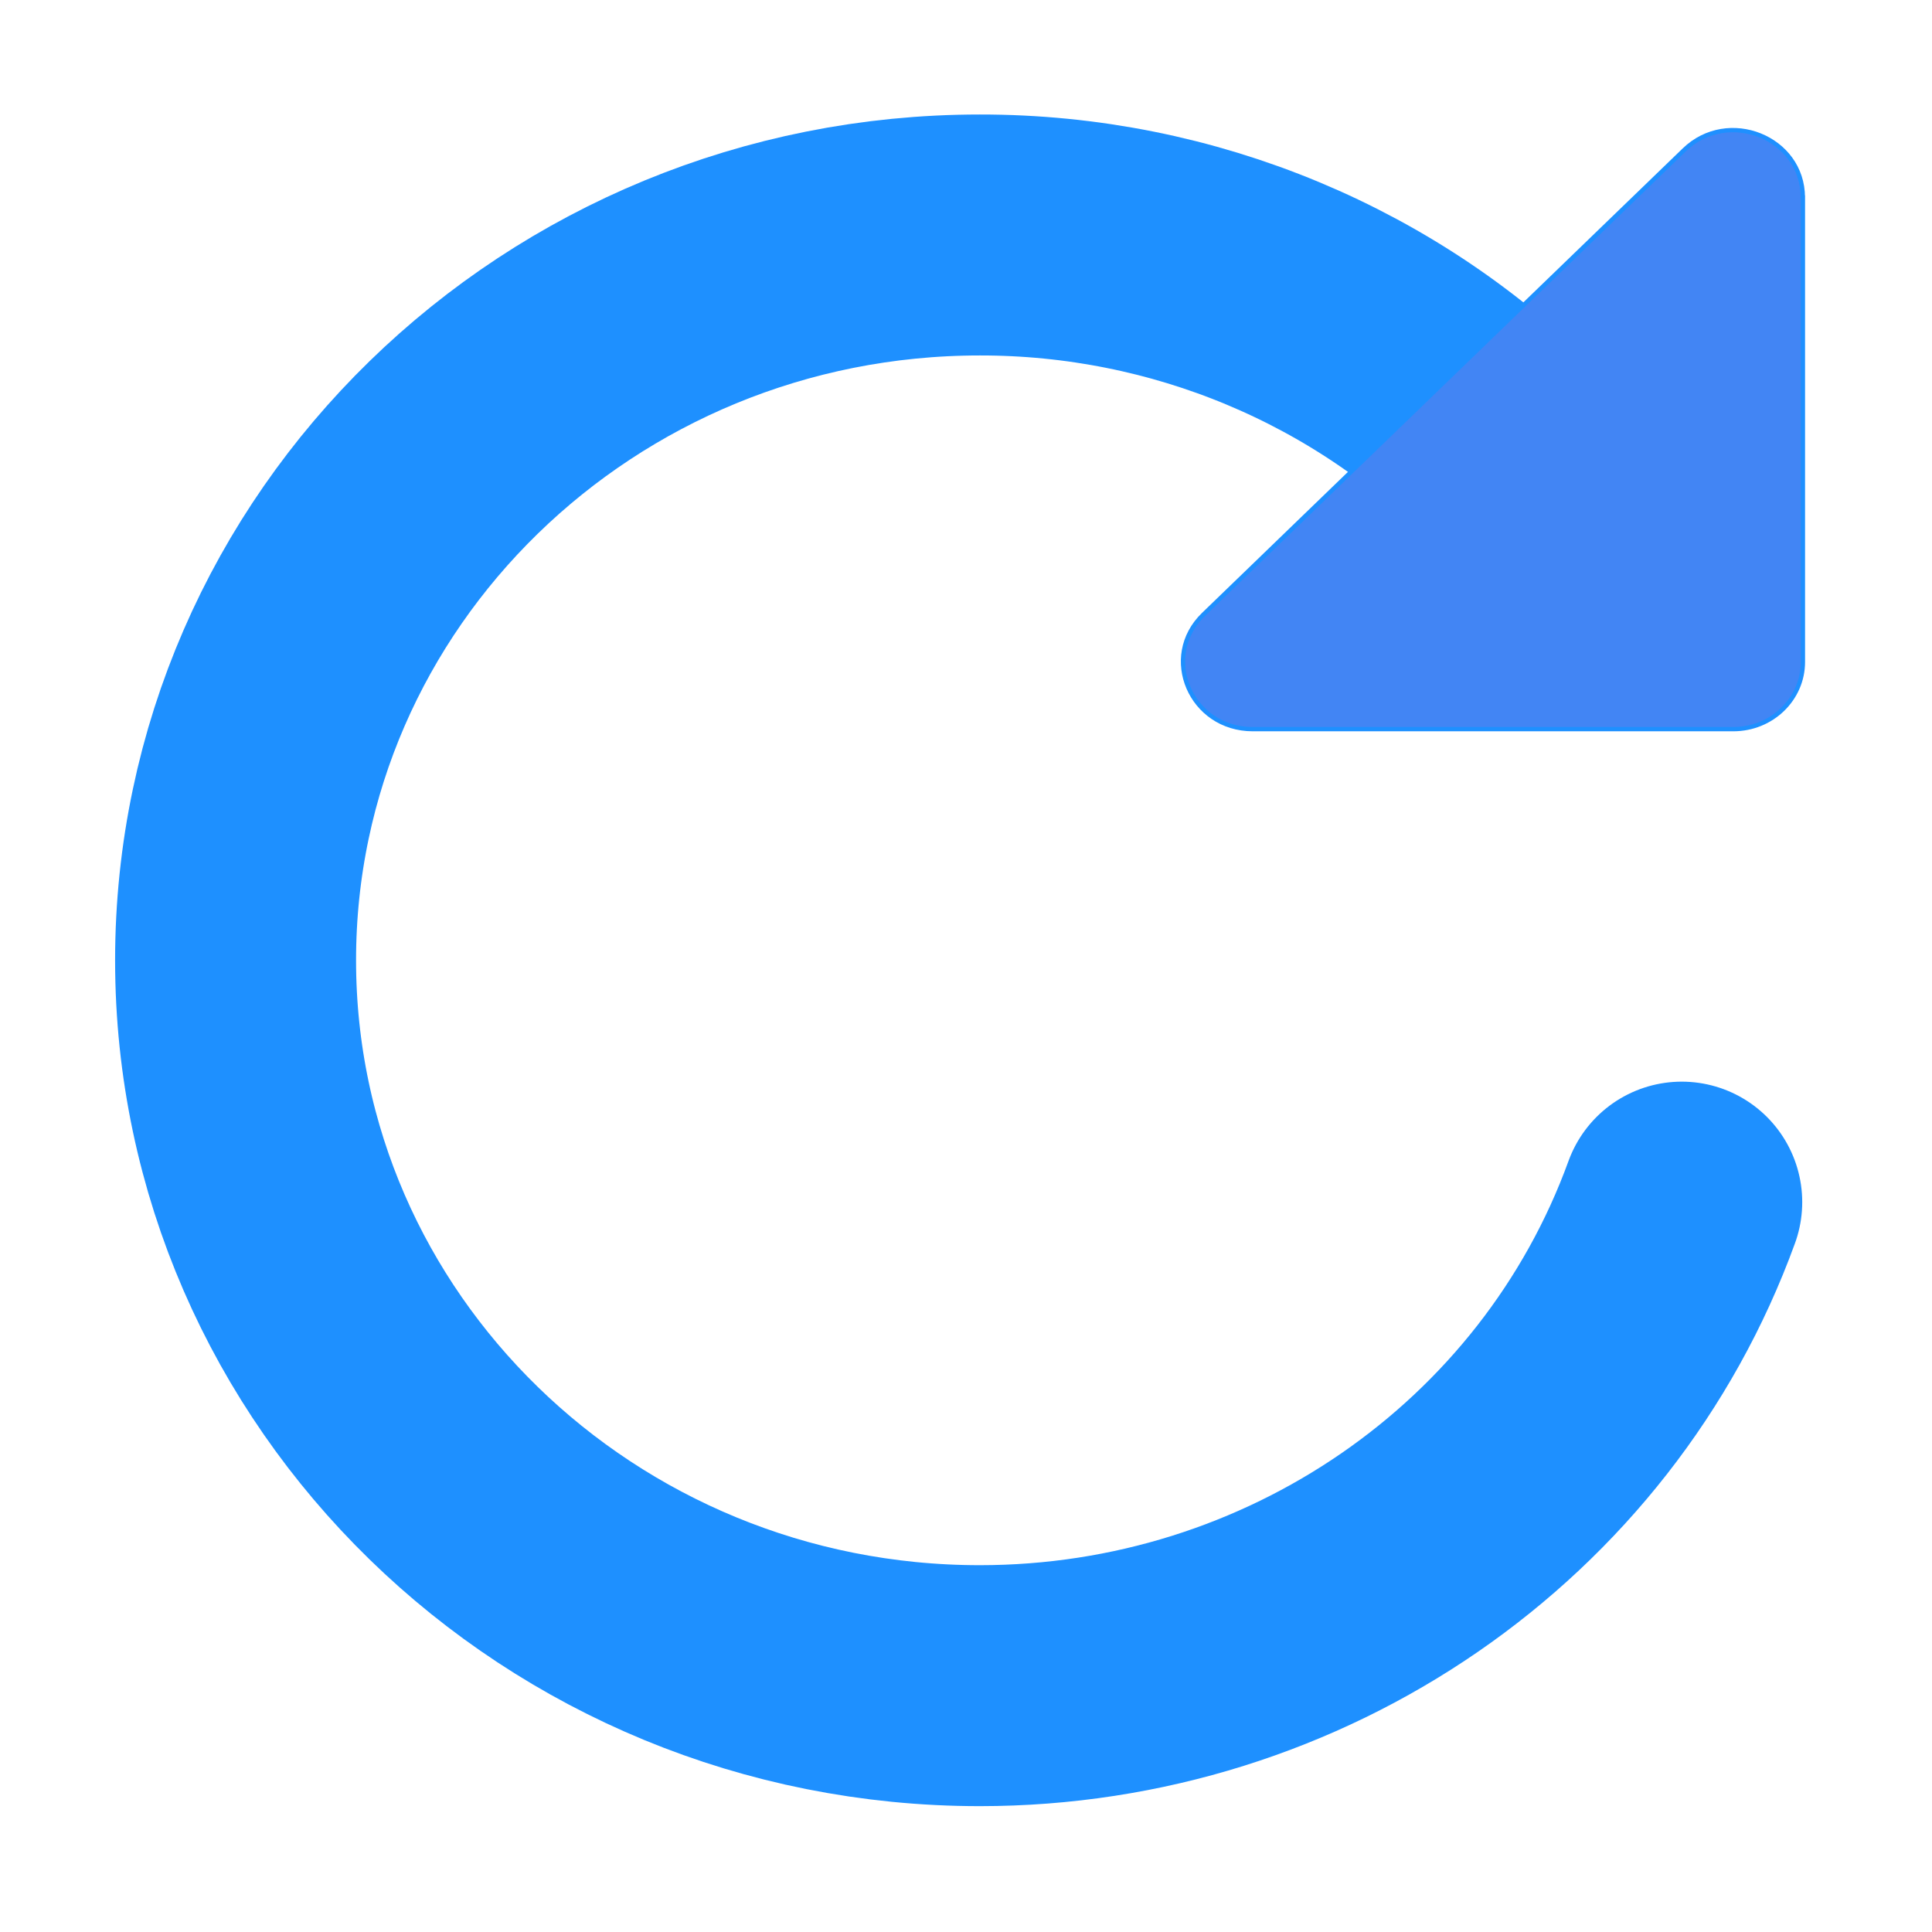
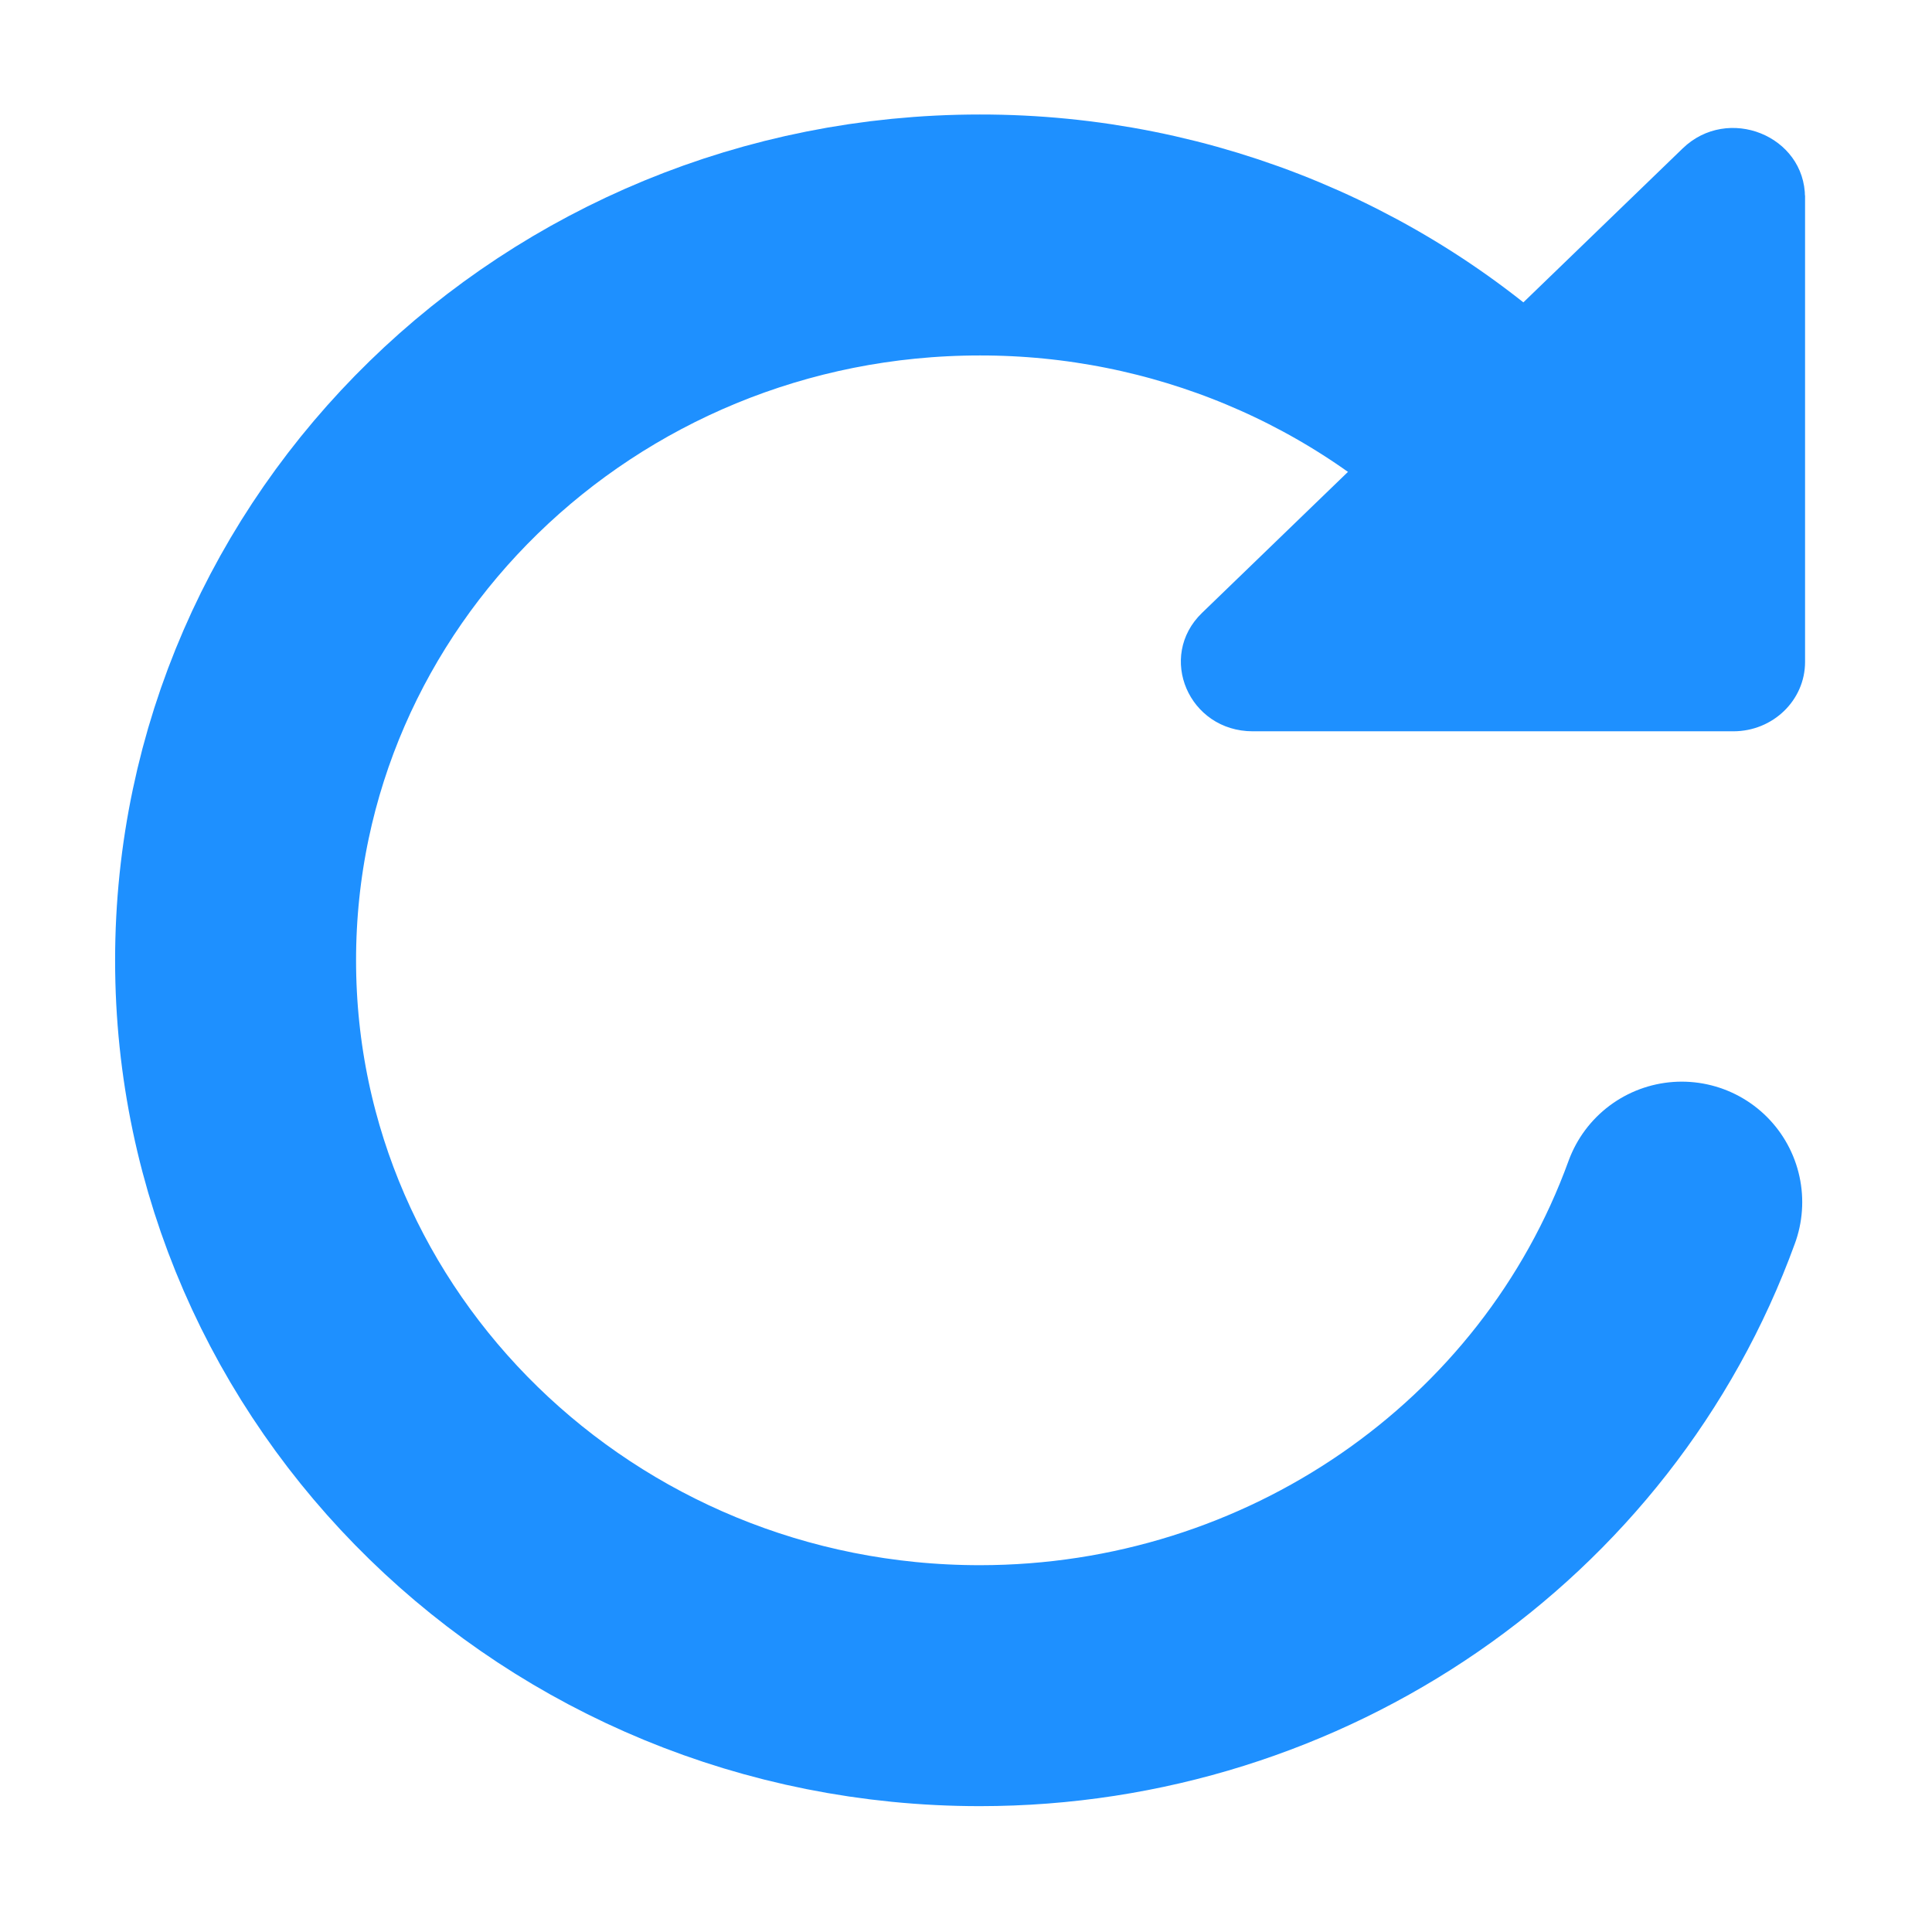
<svg xmlns="http://www.w3.org/2000/svg" height="32" viewBox="0 0 32 32" width="32">
  <g stroke="#1e90ff">
    <path d="m26.502 9.148-1.356-1.537a12.291 11.978 0 0 0 -8.917-3.719c-6.806 0-12.327 5.381-12.327 12.014 0 6.632 5.522 12.014 12.327 12.014a12.333 12.019 0 0 0 11.626-8.009" fill="none" stroke-linecap="round" stroke-miterlimit="10" stroke-width="3.991" />
-     <path d="m29.862 3.271v7.693a1.152 1.113 0 0 1 -1.152 1.113h-7.961c-1.027 0-1.541-1.199-.815-1.9l7.961-7.693c.726-.703 1.966-.205 1.966.787z" fill="#4285f4" stroke-width=".071" />
+     <path d="m29.862 3.271v7.693a1.152 1.113 0 0 1 -1.152 1.113h-7.961c-1.027 0-1.541-1.199-.815-1.9l7.961-7.693c.726-.703 1.966-.205 1.966.787z" fill="#1e90ff" stroke-width=".071" />
  </g>
</svg>
